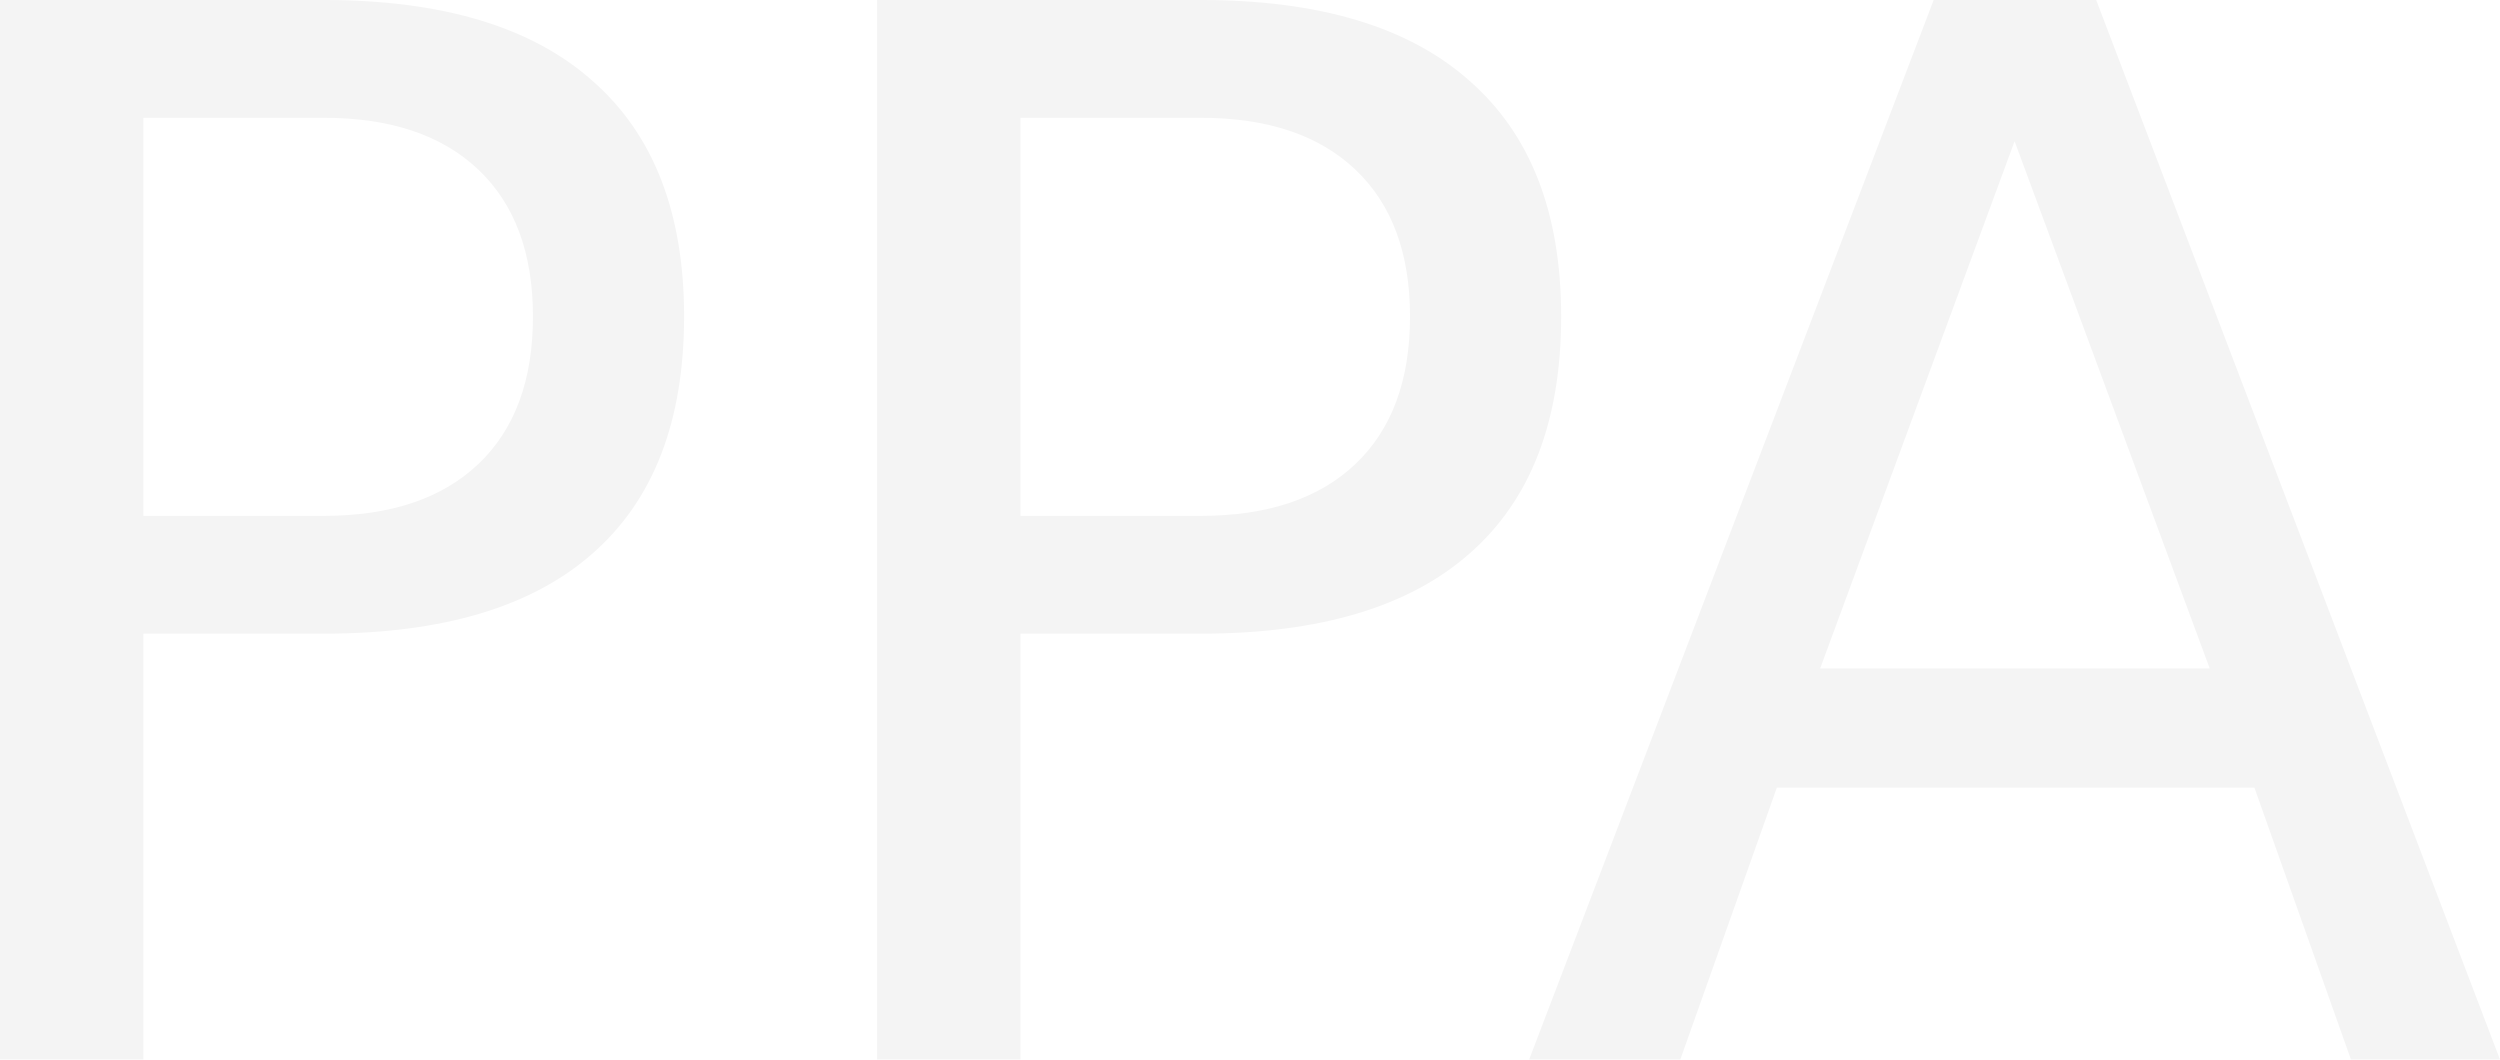
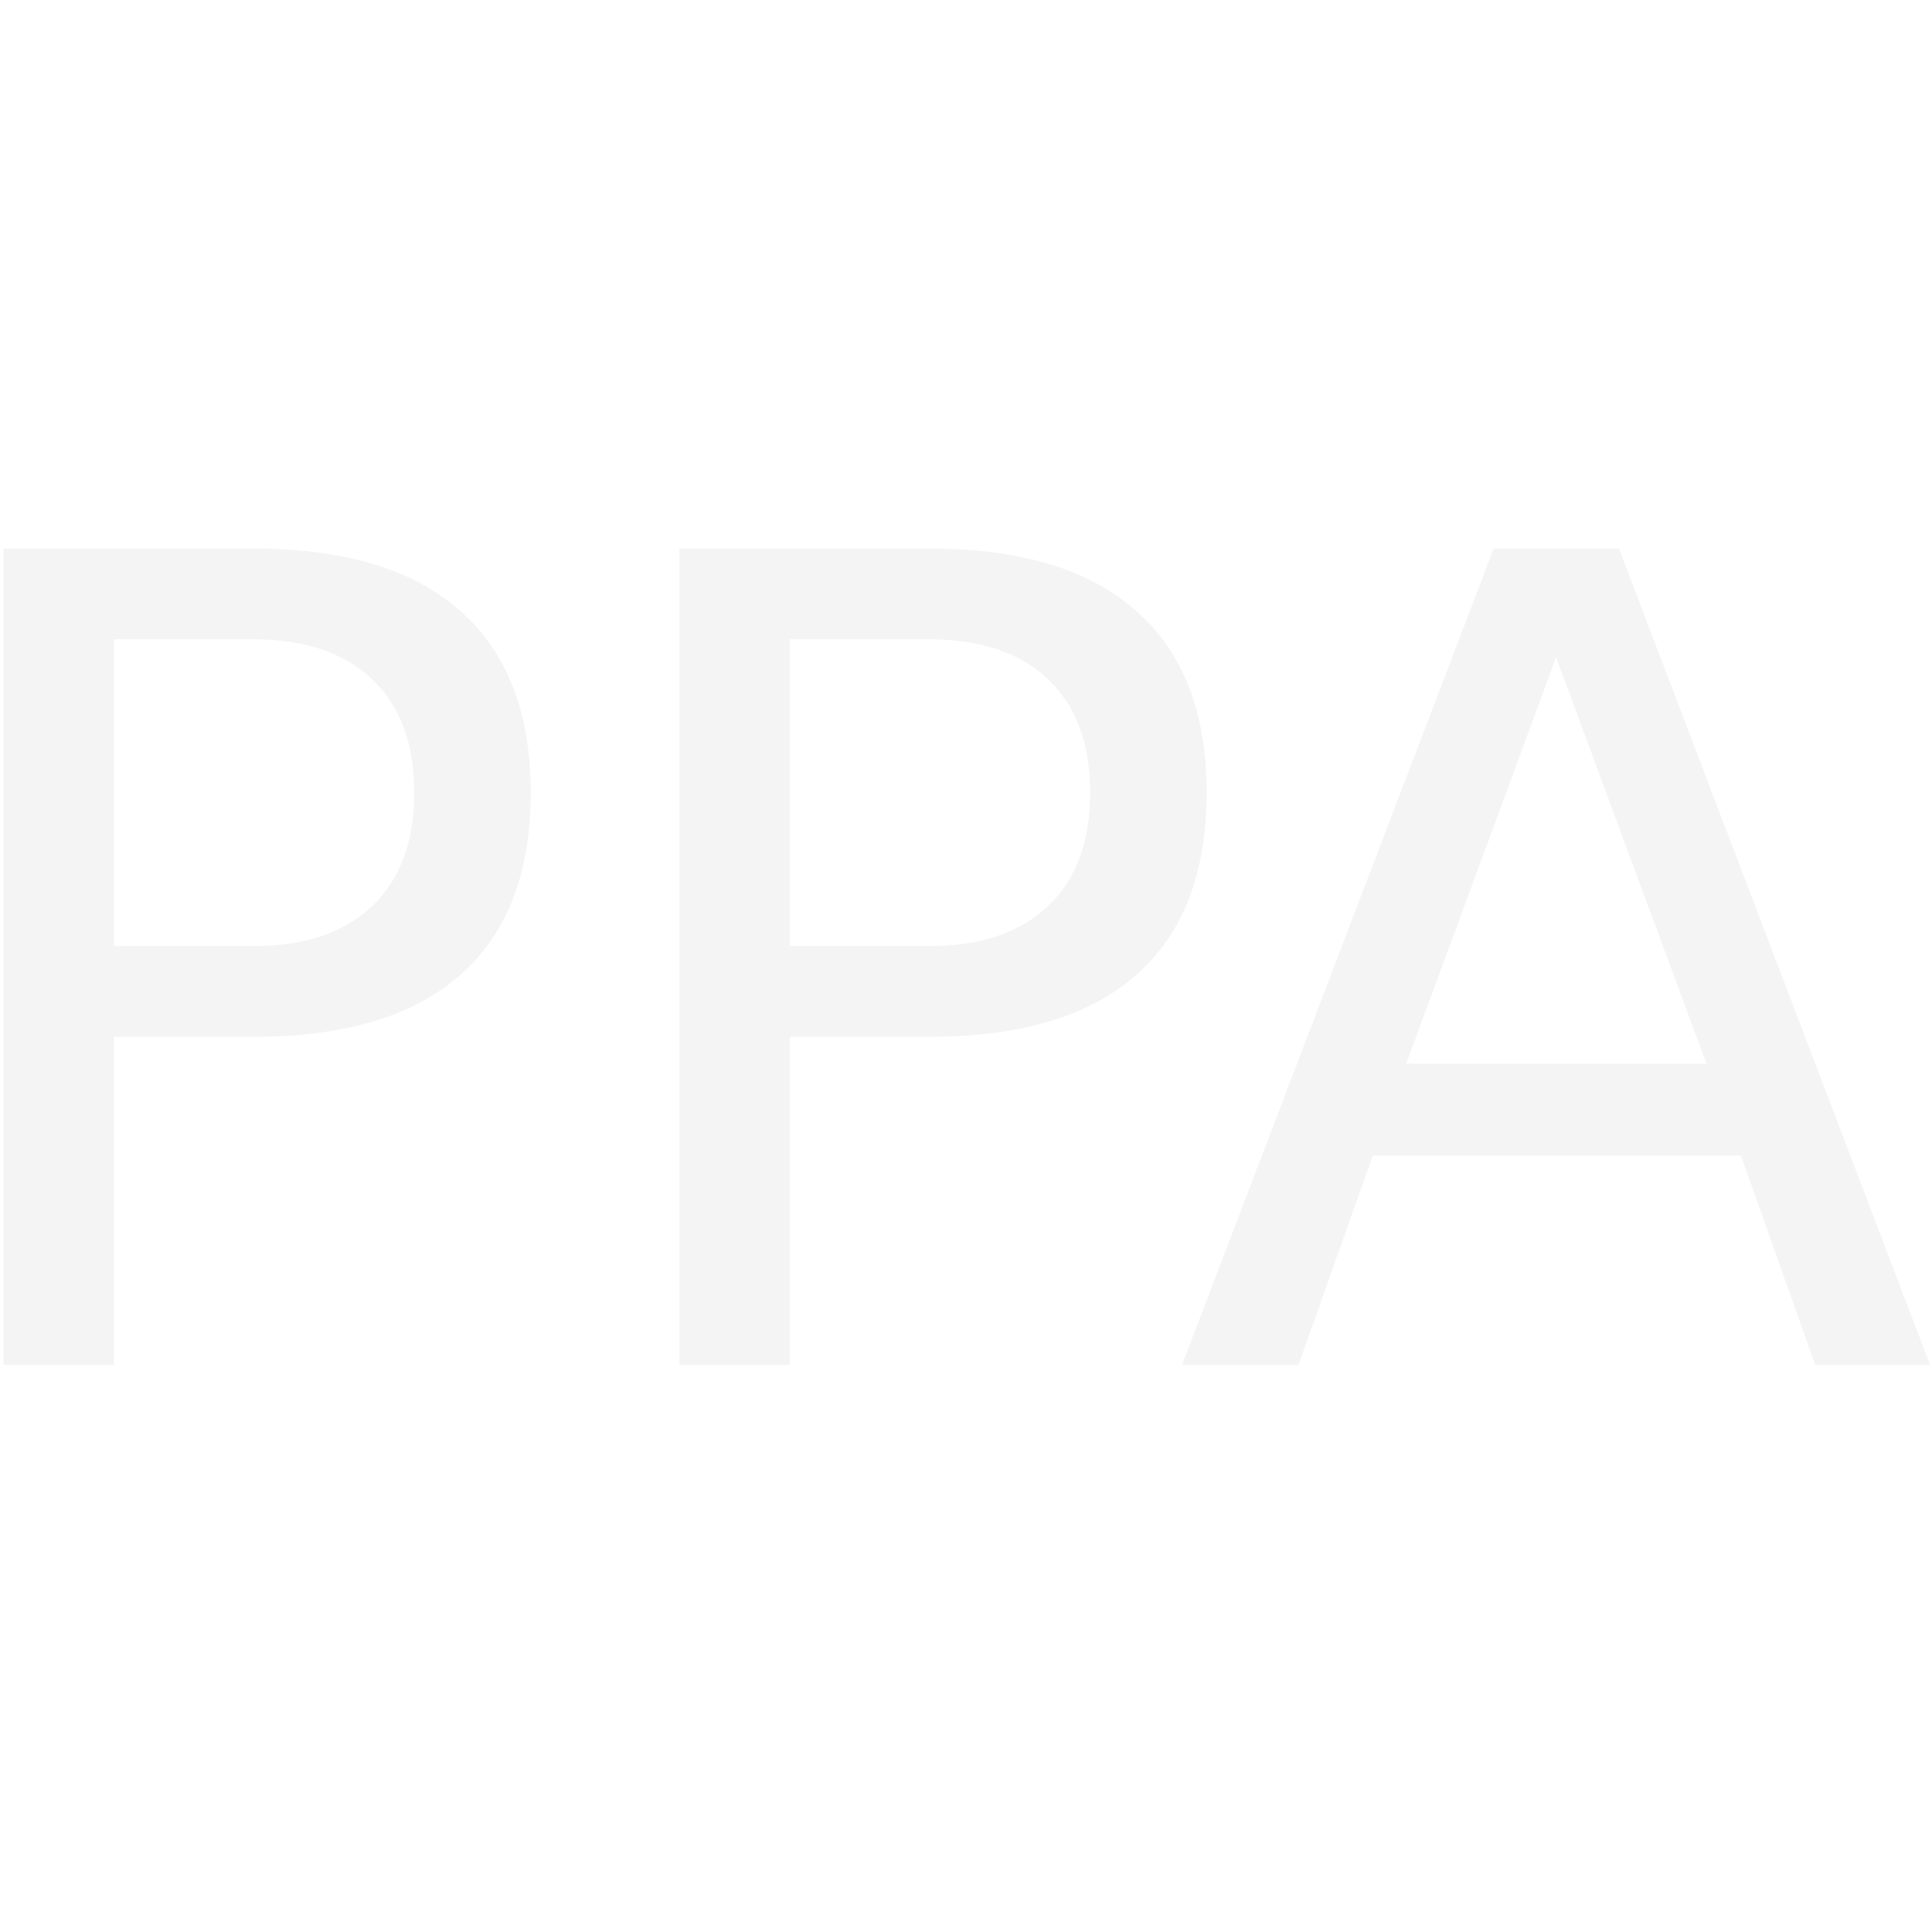
- <svg xmlns="http://www.w3.org/2000/svg" width="68.809" height="29.16" id="svg3020" version="1.1">
+ <svg xmlns="http://www.w3.org/2000/svg" width="69" height="69" id="svg3020" version="1.1">
  <defs id="defs3022" />
-   <g id="layer2" transform="translate(133.323,-53.92787)" />
-   <g id="layer1" transform="translate(-18.17022,-334.5532)">
-     <path id="path2998" style="font-size:40px;font-style:normal;font-weight:normal;line-height:125%;letter-spacing:0px;word-spacing:0px;fill:#f4f4f4;fill-opacity:1;stroke:none;font-family:Sans" d="m 22.116,337.795 0,10.957 4.961,0 c 1.836,10e-6 3.255,-0.475 4.258,-1.426 1.003,-0.951 1.504,-2.305 1.504,-4.062 -1.9e-5,-1.745 -0.501,-3.092 -1.504,-4.043 -1.003,-0.951 -2.422,-1.426 -4.258,-1.426 l -4.961,0 m -3.945,-3.242 8.906,0 c 3.268,3e-5 5.736,0.742 7.402,2.227 1.68,1.471 2.52,3.633 2.52,6.484 -2.3e-5,2.878 -0.84,5.052 -2.52,6.523 -1.667,1.471 -4.134,2.207 -7.402,2.207 l -4.961,0 0,11.719 -3.945,0 0,-29.16" />
-     <path id="path3000" style="font-size:40px;font-style:normal;font-weight:normal;line-height:125%;letter-spacing:0px;word-spacing:0px;fill:#f4f4f4;fill-opacity:1;stroke:none;font-family:Sans" d="m 46.256,337.795 0,10.957 4.961,0 c 1.836,10e-6 3.255,-0.475 4.258,-1.426 1.003,-0.951 1.504,-2.305 1.504,-4.062 -1.9e-5,-1.745 -0.501,-3.092 -1.504,-4.043 -1.003,-0.951 -2.422,-1.426 -4.258,-1.426 l -4.961,0 m -3.945,-3.242 8.906,0 c 3.268,3e-5 5.736,0.742 7.402,2.227 1.68,1.471 2.52,3.633 2.52,6.484 -2.3e-5,2.878 -0.84,5.052 -2.52,6.523 -1.667,1.471 -4.134,2.207 -7.402,2.207 l -4.961,0 0,11.719 -3.945,0 0,-29.16" />
-     <path id="path3002" style="font-size:40px;font-style:normal;font-weight:normal;line-height:125%;letter-spacing:0px;word-spacing:0px;fill:#f4f4f4;fill-opacity:1;stroke:none;font-family:Sans" d="m 73.619,338.44 -5.352,14.512 10.723,0 -5.371,-14.512 m -2.227,-3.887 4.473,0 11.113,29.16 -4.102,0 -2.656,-7.48 -13.145,0 -2.656,7.48 -4.16,0 11.133,-29.16" />
+   <g id="layer2" transform="translate(133.323,-14.08803)" />
+   <g id="layer1" transform="translate(-18.17022,-294.7133)">
+     <path id="path2998" style="font-size:40px;font-style:normal;font-weight:normal;line-height:125%;letter-spacing:0px;word-spacing:0px;fill:#f4f4f4;fill-opacity:1;stroke:none;font-family:Sans" d="m 22.241,317.545 0,10.957 4.961,0 c 1.836,10e-6 3.255,-0.475 4.258,-1.426 1.003,-0.951 1.504,-2.305 1.504,-4.062 -1.9e-5,-1.745 -0.501,-3.092 -1.504,-4.043 -1.003,-0.951 -2.422,-1.426 -4.258,-1.426 l -4.961,0 m -3.945,-3.242 8.906,0 c 3.268,3e-5 5.736,0.742 7.402,2.227 1.68,1.471 2.52,3.633 2.52,6.484 -2.3e-5,2.878 -0.84,5.052 -2.52,6.523 -1.667,1.471 -4.134,2.207 -7.402,2.207 l -4.961,0 0,11.719 -3.945,0 0,-29.16" />
+     <path id="path3000" style="font-size:40px;font-style:normal;font-weight:normal;line-height:125%;letter-spacing:0px;word-spacing:0px;fill:#f4f4f4;fill-opacity:1;stroke:none;font-family:Sans" d="m 46.381,317.545 0,10.957 4.961,0 c 1.836,10e-6 3.255,-0.475 4.258,-1.426 1.003,-0.951 1.504,-2.305 1.504,-4.062 -1.9e-5,-1.745 -0.501,-3.092 -1.504,-4.043 -1.003,-0.951 -2.422,-1.426 -4.258,-1.426 l -4.961,0 m -3.945,-3.242 8.906,0 c 3.268,3e-5 5.736,0.742 7.402,2.227 1.68,1.471 2.52,3.633 2.52,6.484 -2.3e-5,2.878 -0.84,5.052 -2.52,6.523 -1.667,1.471 -4.134,2.207 -7.402,2.207 l -4.961,0 0,11.719 -3.945,0 0,-29.16" />
+     <path id="path3002" style="font-size:40px;font-style:normal;font-weight:normal;line-height:125%;letter-spacing:0px;word-spacing:0px;fill:#f4f4f4;fill-opacity:1;stroke:none;font-family:Sans" d="m 73.744,318.19 -5.352,14.512 10.723,0 -5.371,-14.512 m -2.227,-3.887 4.473,0 11.113,29.16 -4.102,0 -2.656,-7.48 -13.145,0 -2.656,7.48 -4.16,0 11.133,-29.16" />
  </g>
</svg>
